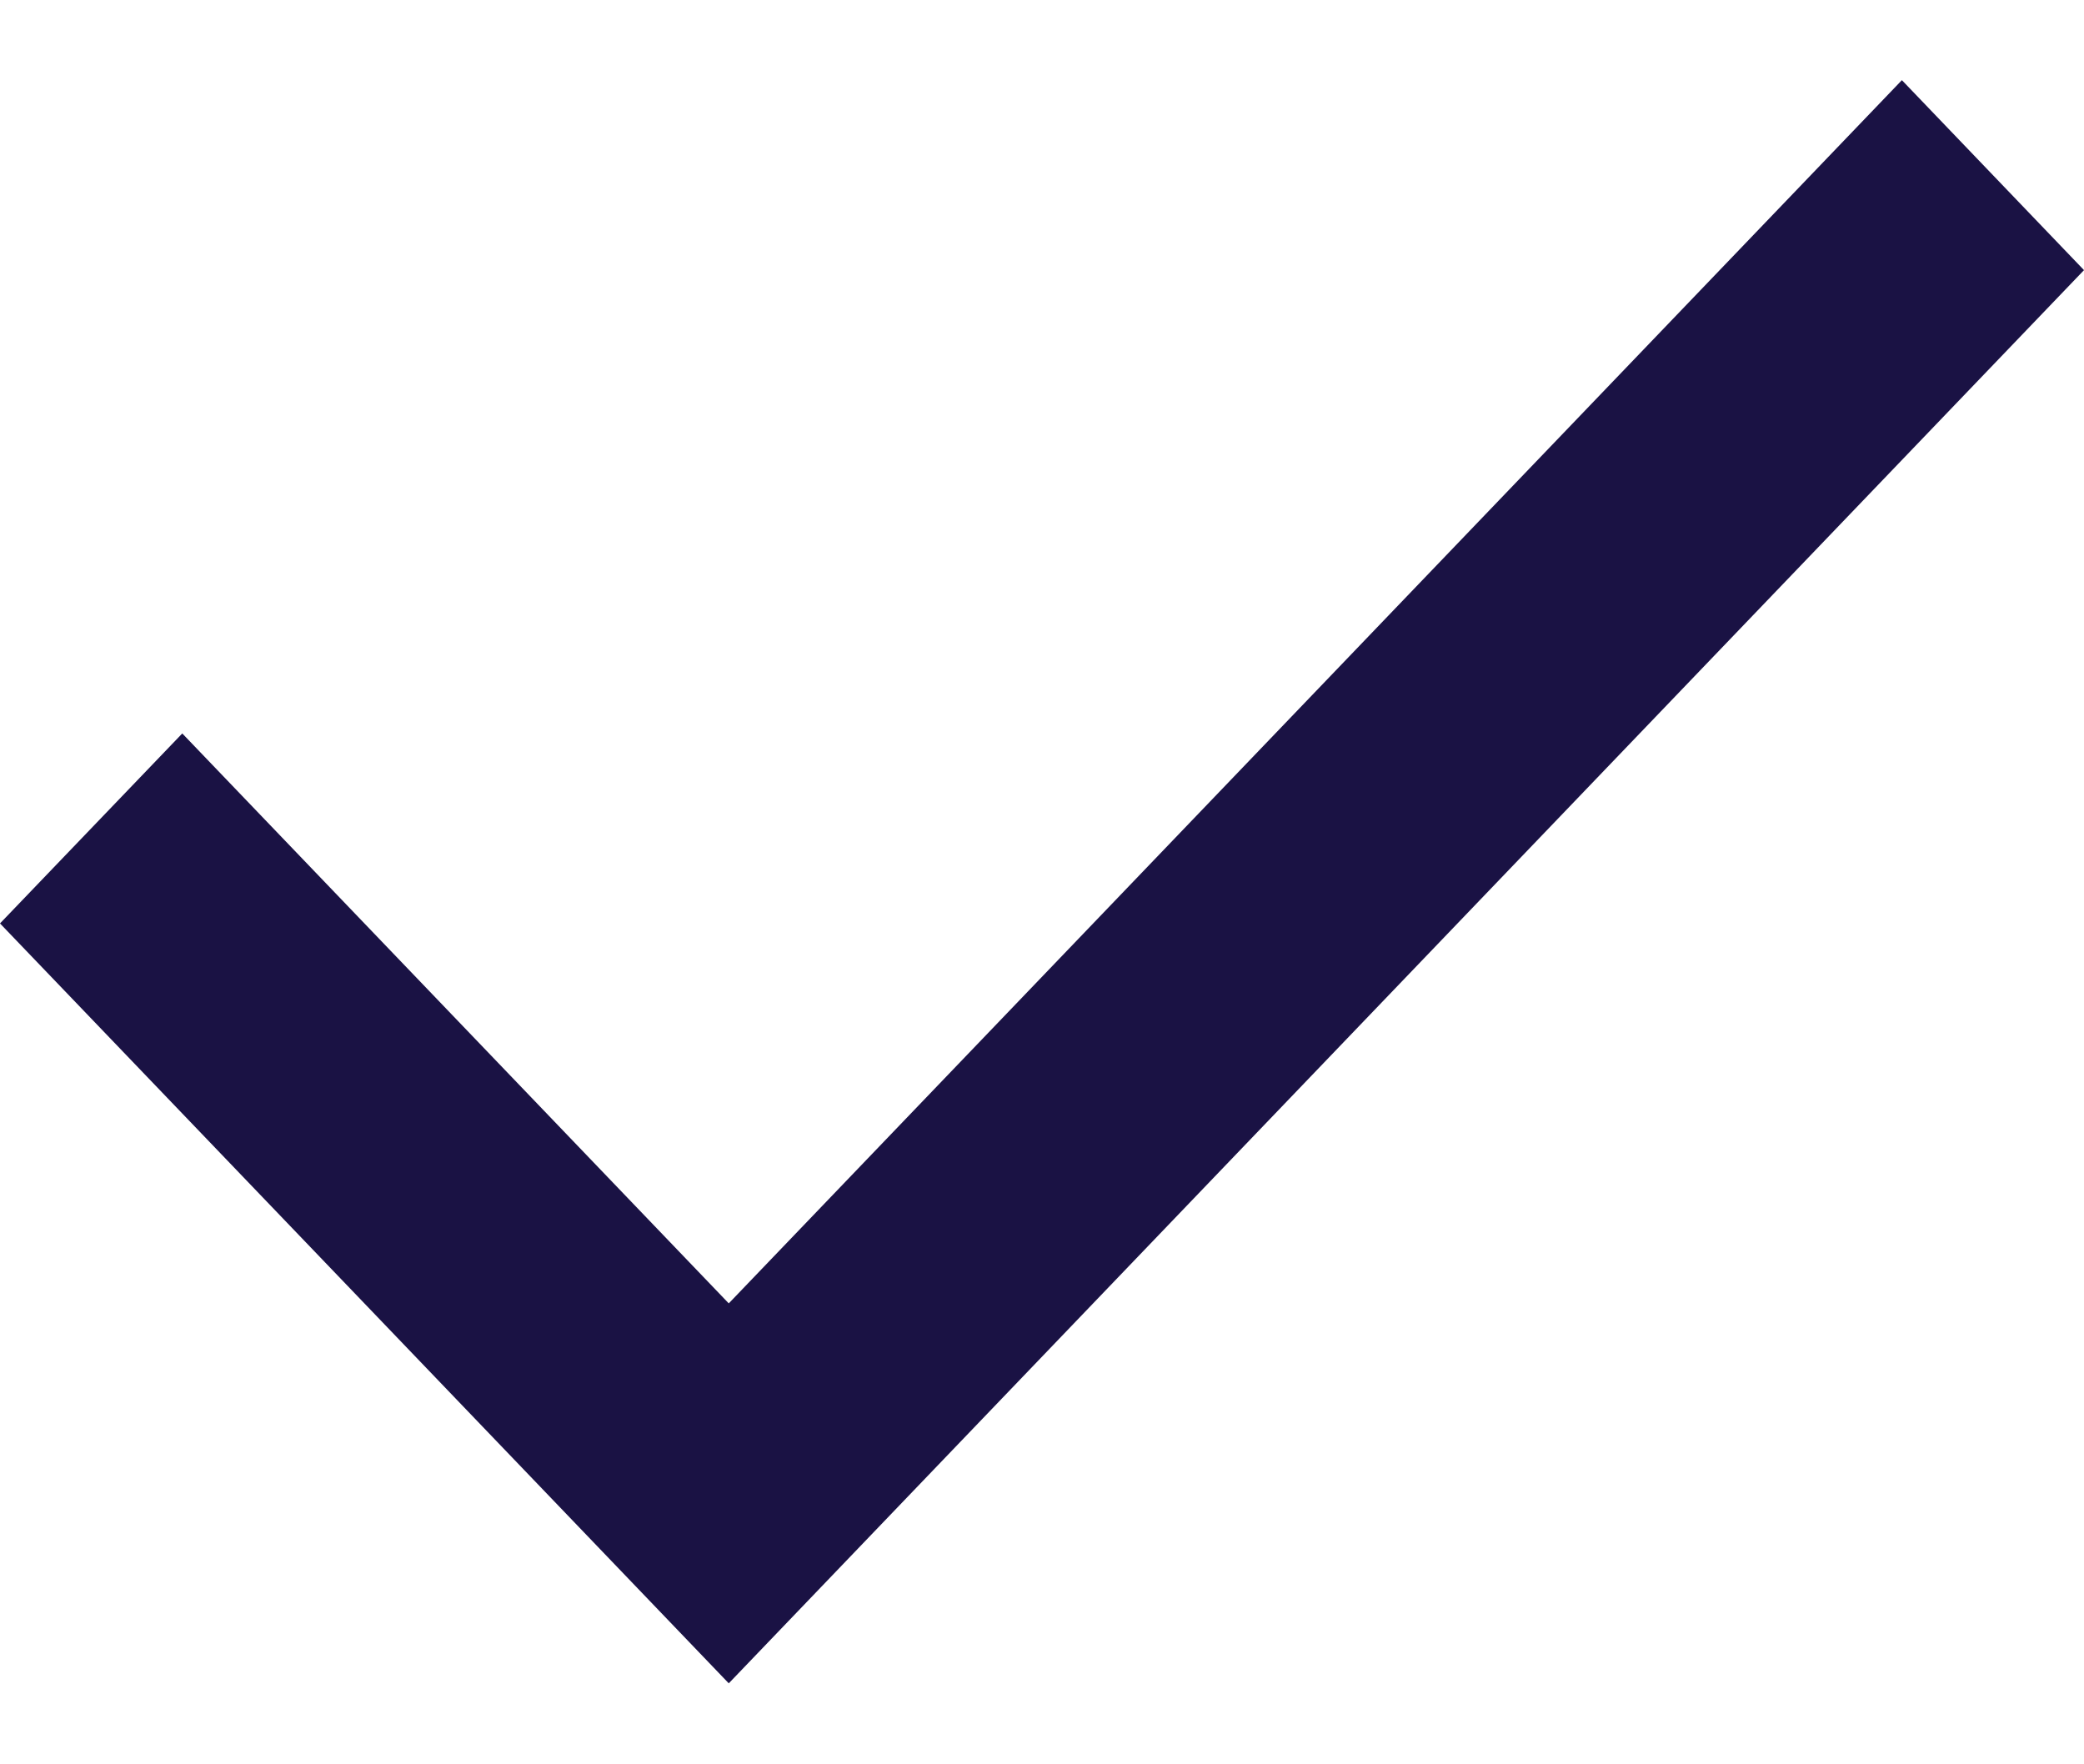
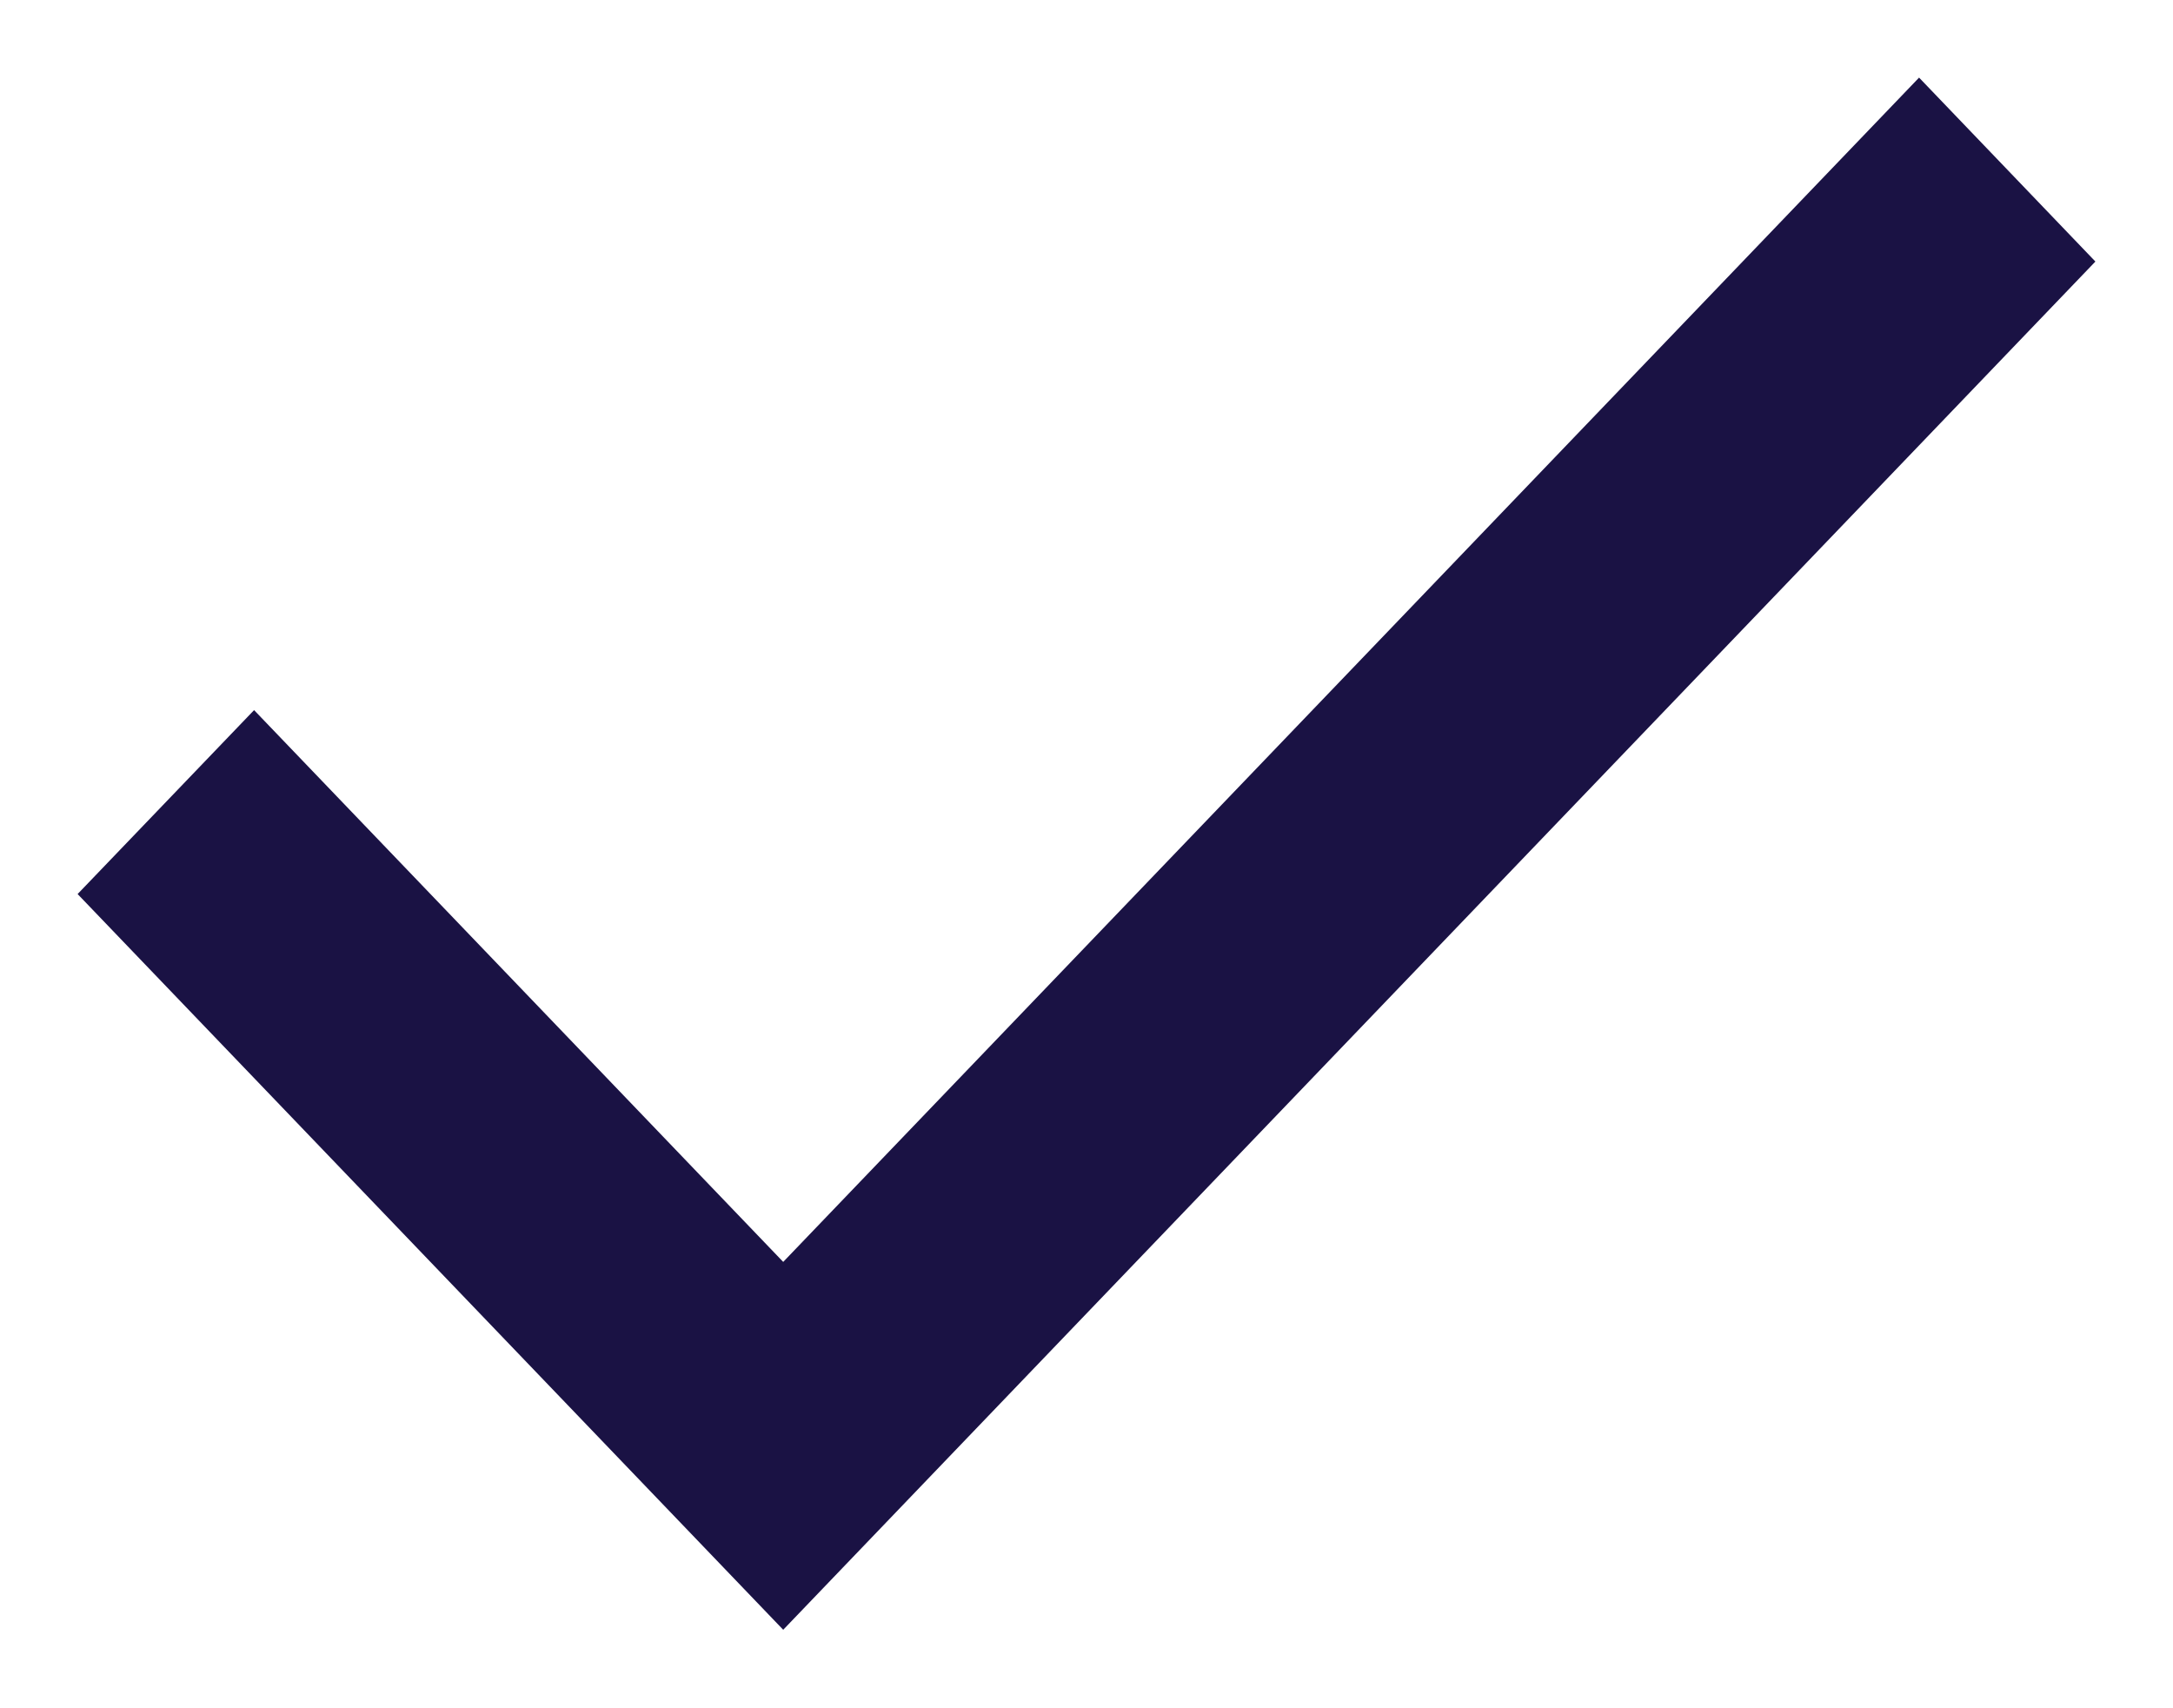
- <svg xmlns="http://www.w3.org/2000/svg" width="13" height="11" viewBox="0 0 13 11" fill="none">
-   <path d="M4.546 10.5L0 5.76L1.137 4.575L4.546 8.13L11.864 0.5L13 1.685L4.546 10.5Z" fill="#1A1244" />
+ <svg xmlns="http://www.w3.org/2000/svg" width="14" height="11" viewBox="0 0 14 11" fill="none">
+   <path d="M5.046 10.5L0.5 5.76L1.637 4.575L5.046 8.13L12.364 0.5L13.5 1.685L5.046 10.5Z" fill="#1A1244" />
</svg>
